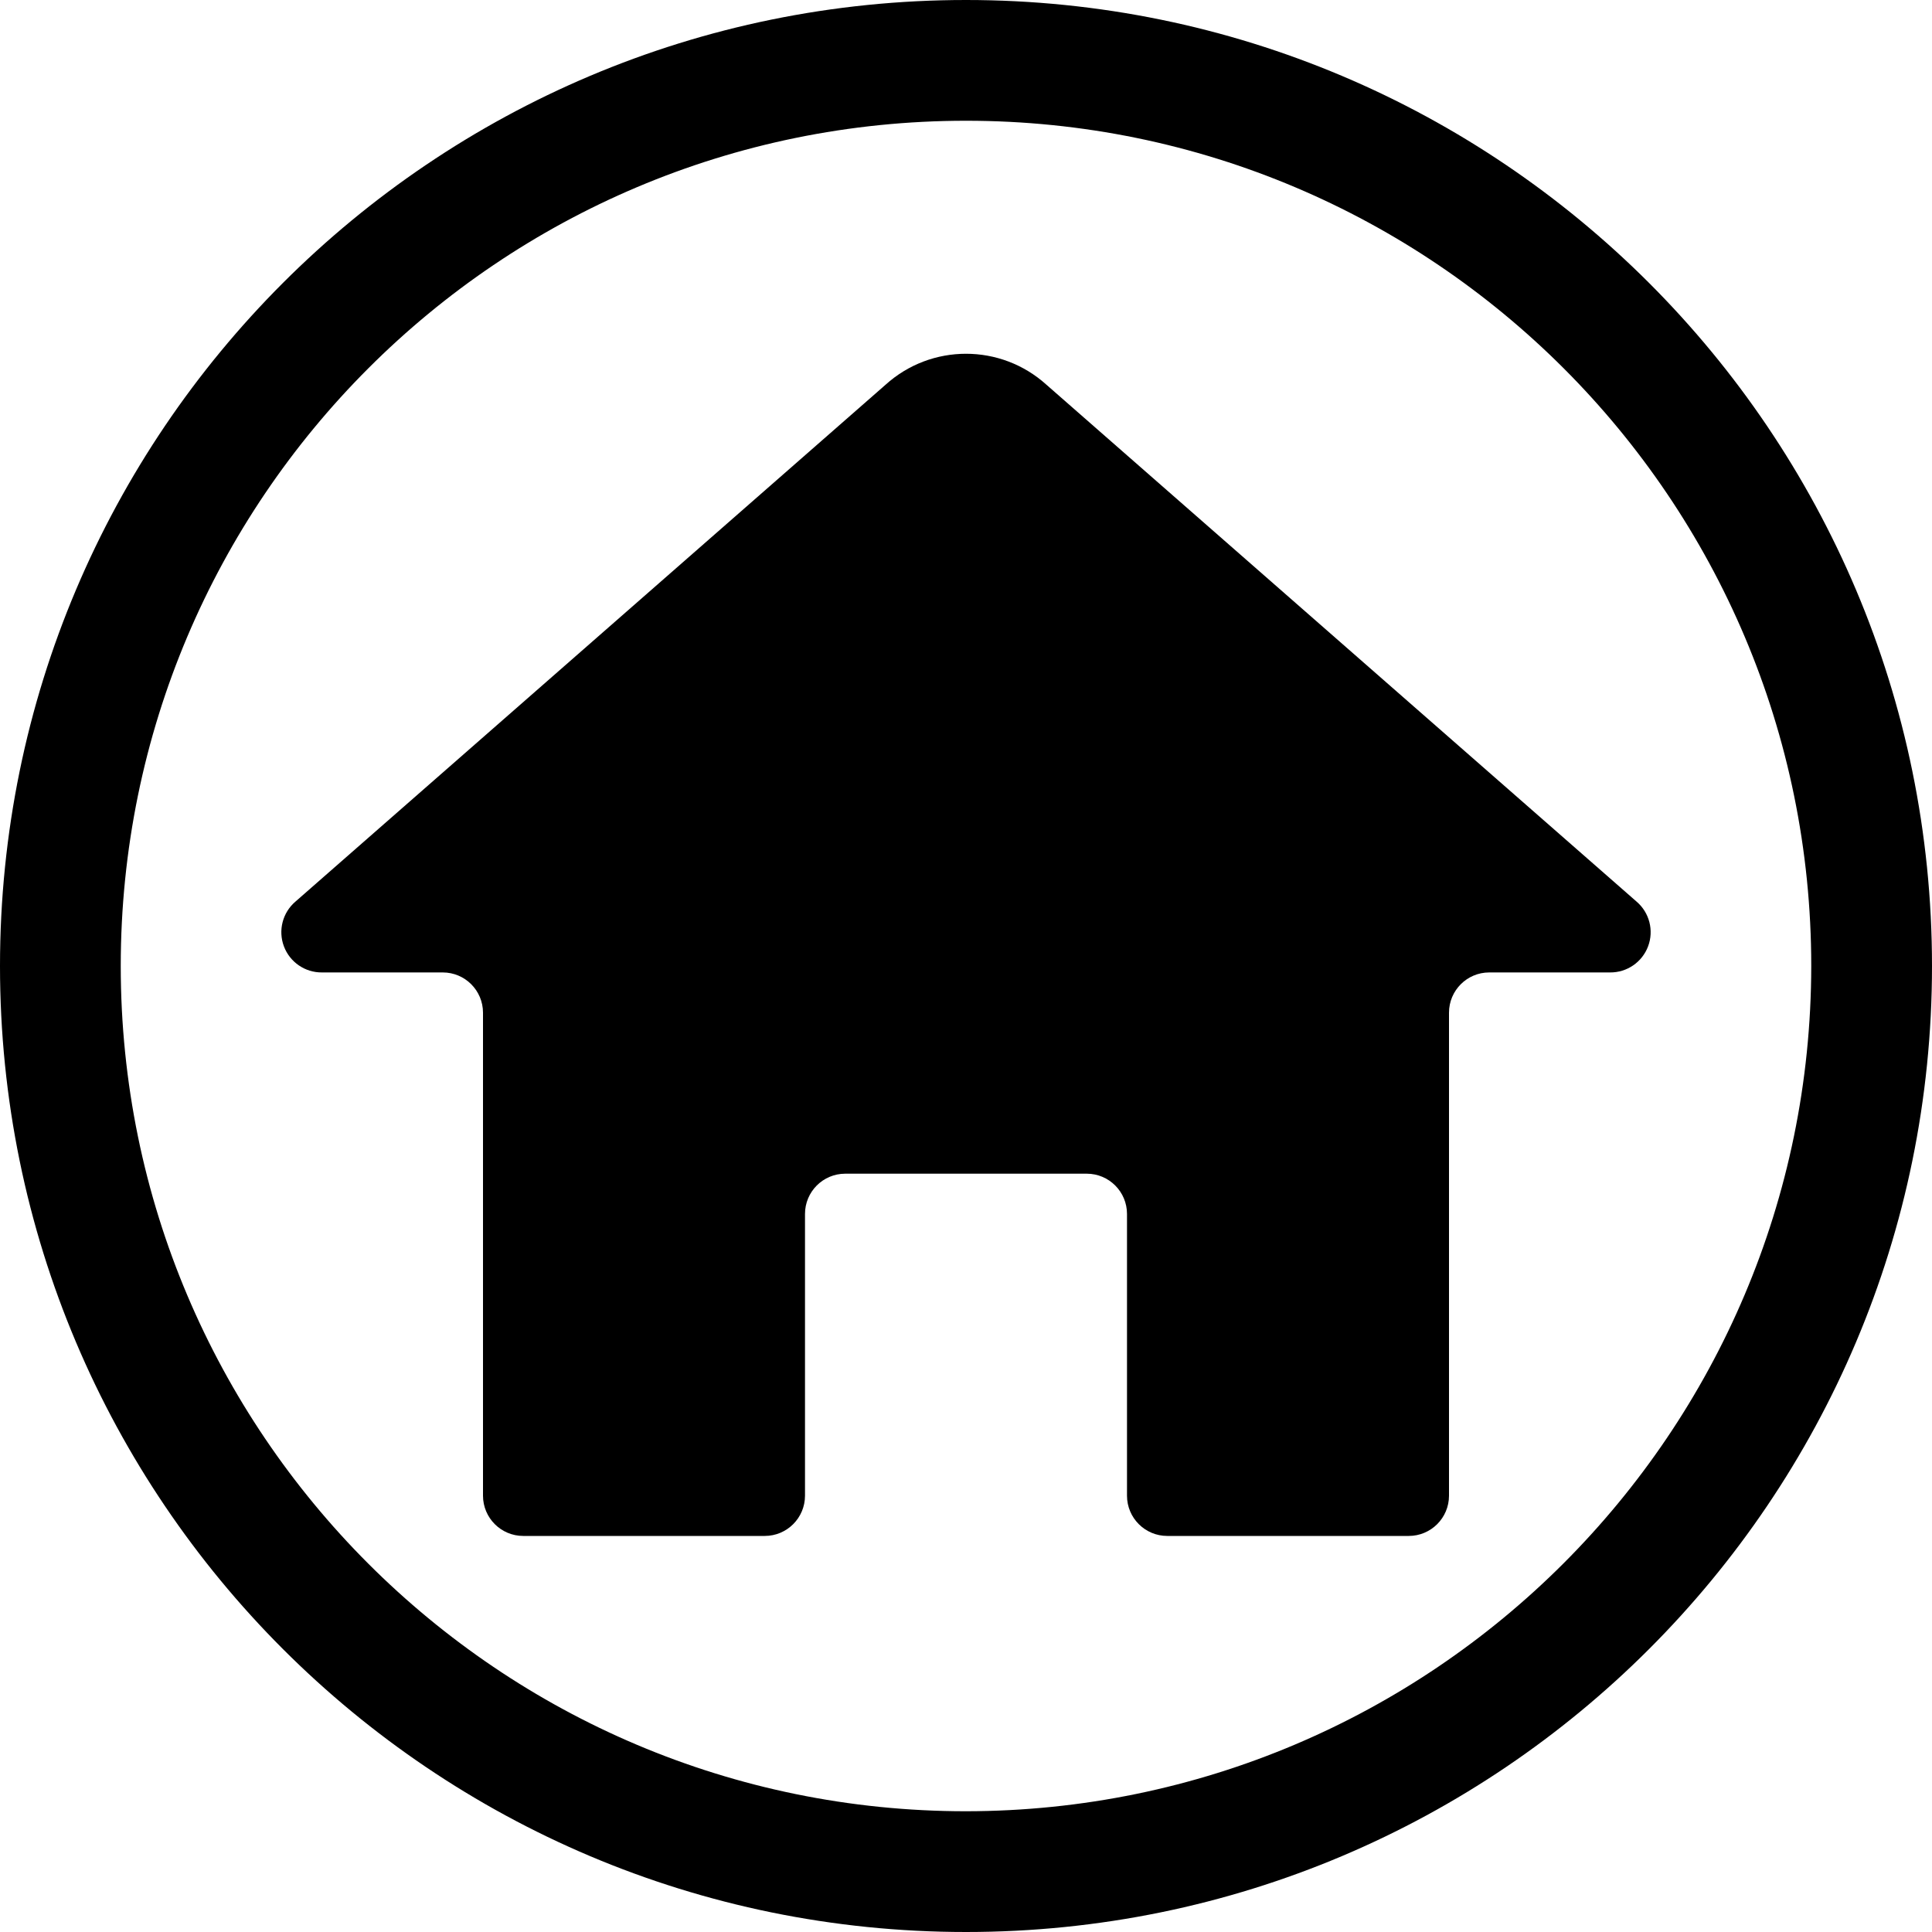
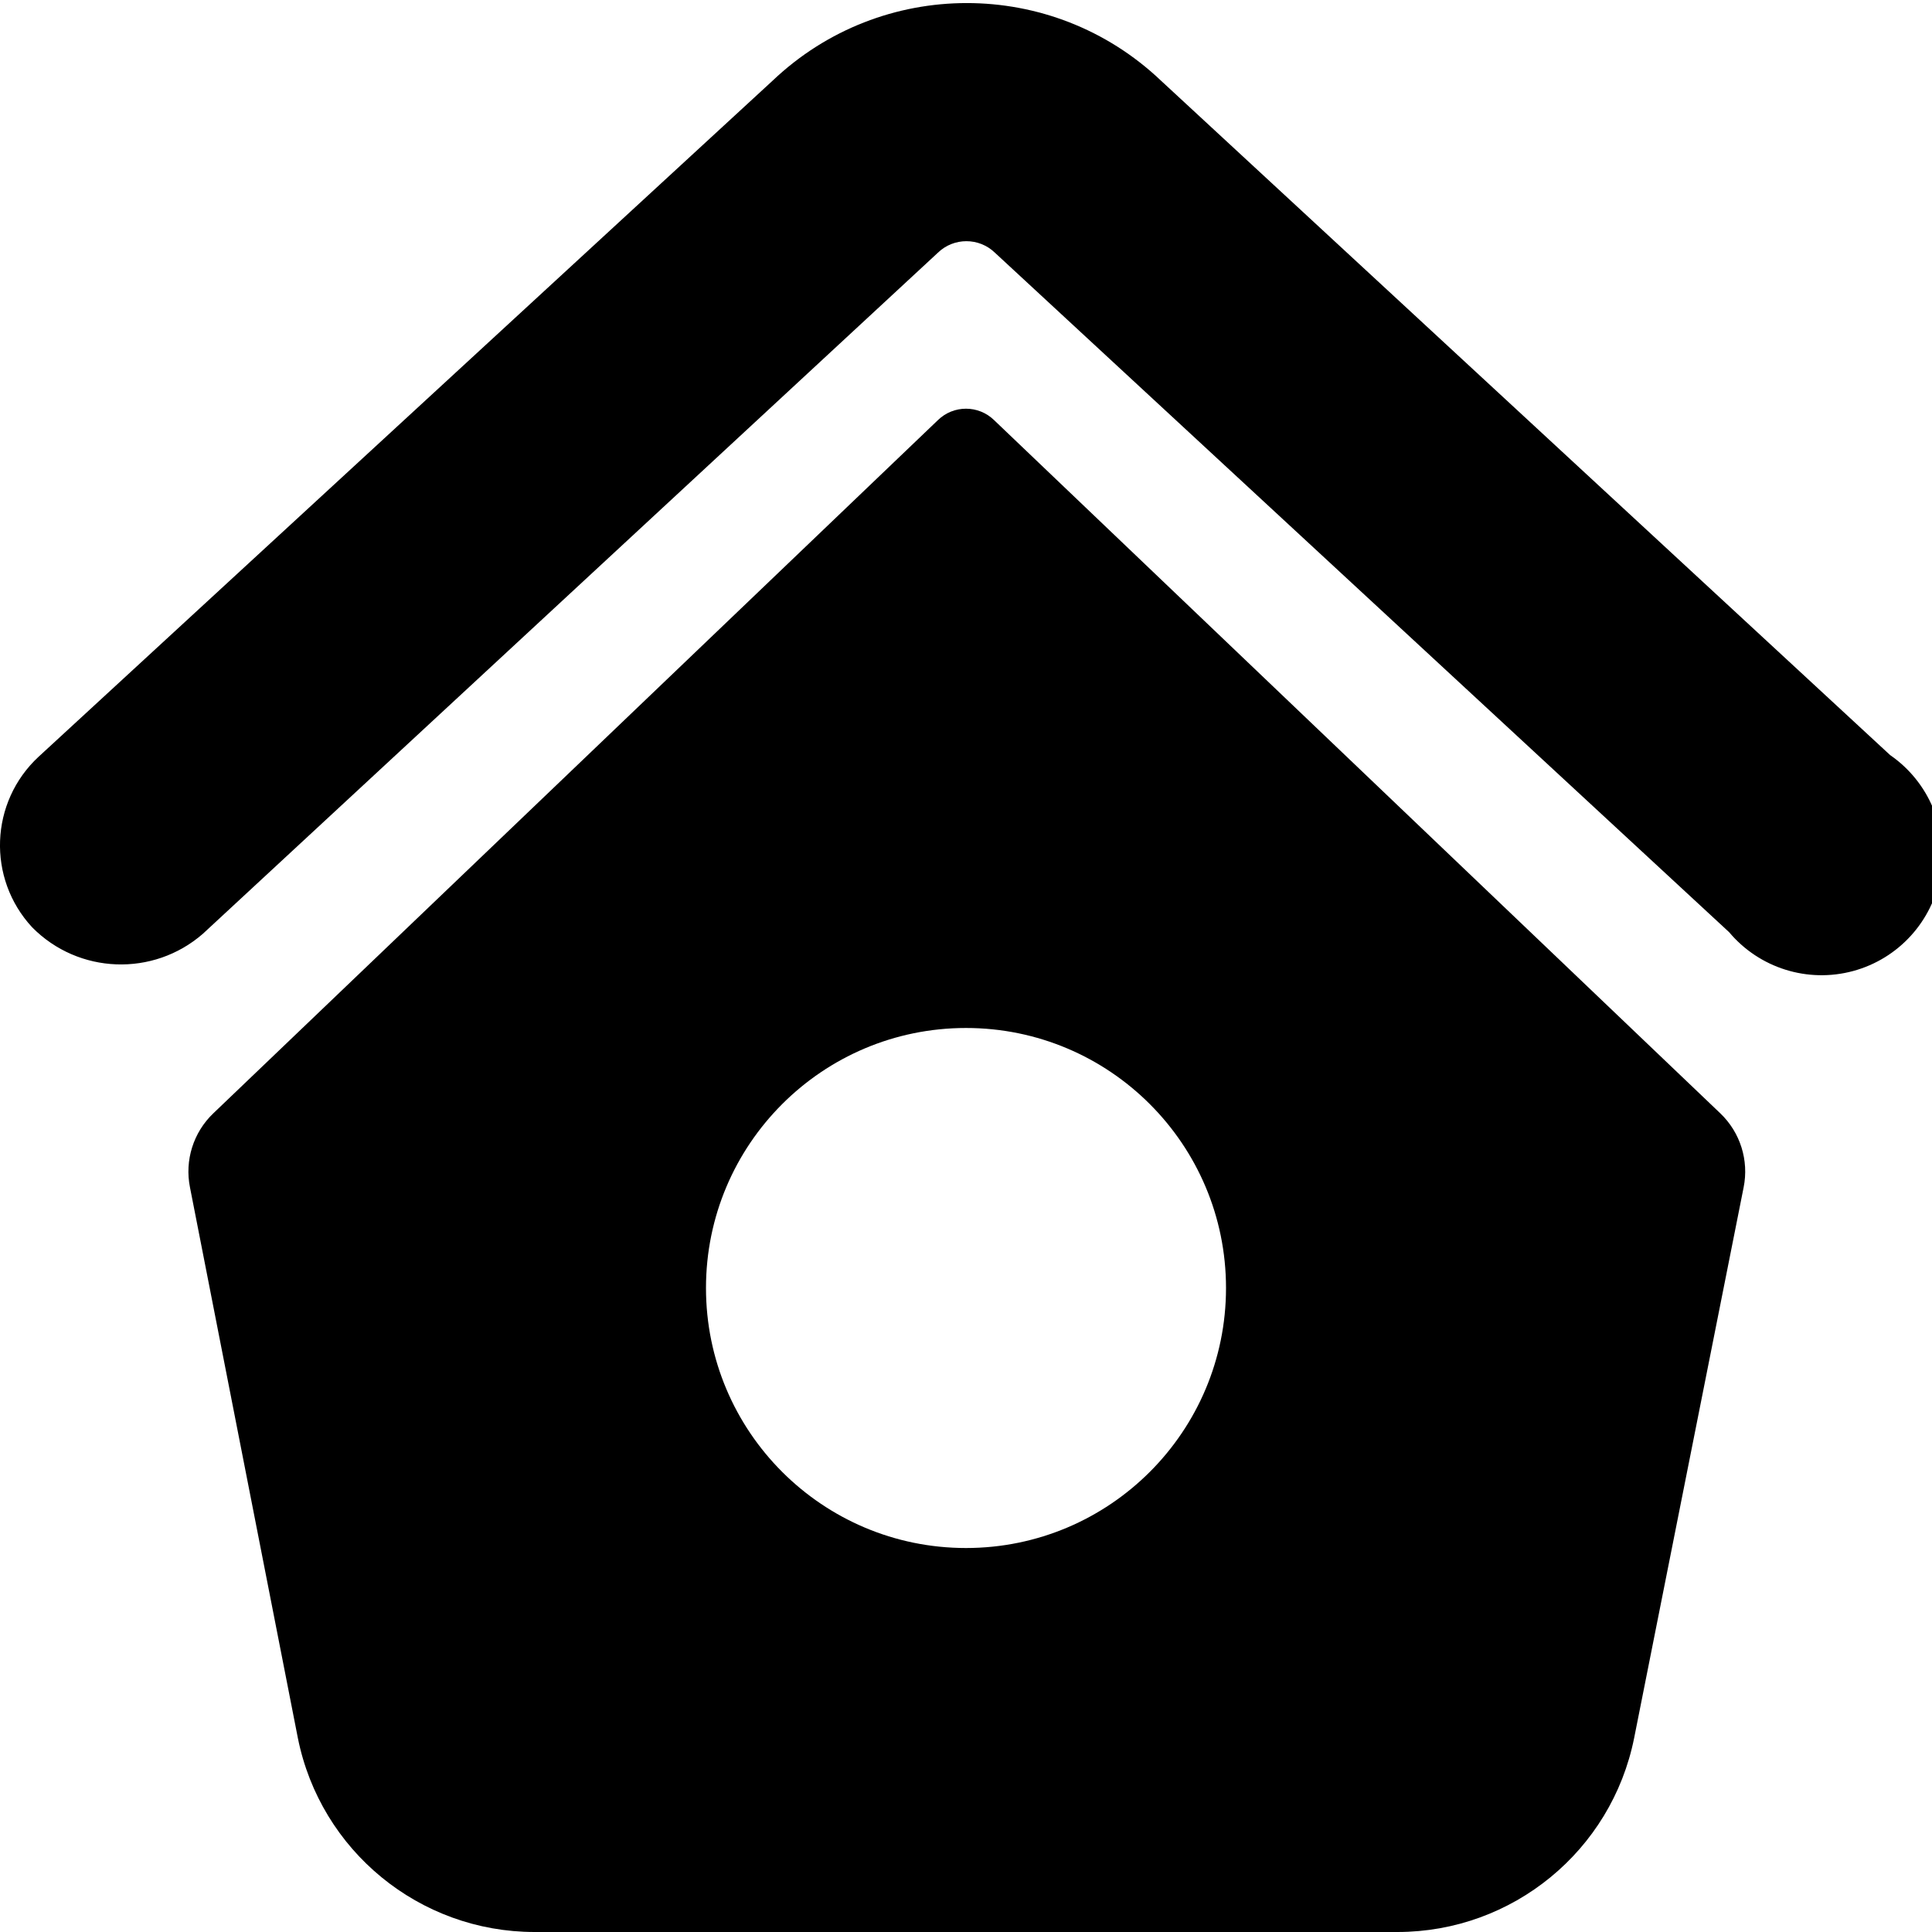
<svg xmlns="http://www.w3.org/2000/svg" viewBox="0 0 24 24">
  <g>
-     <path d="M12,0A12,12,0,1,0,24,12,12,12,0,0,0,12,0Zm0,22.5A10.5,10.5,0,1,1,22.5,12,10.51,10.51,0,0,1,12,22.5Z" fill="#000000" />
-     <path d="M20.33,11.2,13,4.78a1.49,1.49,0,0,0-2,0L3.67,11.2a.5.5,0,0,0,.33.88H5.5a.5.5,0,0,1,.5.5v6a.5.5,0,0,0,.5.5h3a.5.5,0,0,0,.5-.5v-3.5a.5.5,0,0,1,.5-.5h3a.5.5,0,0,1,.5.5v3.5a.5.5,0,0,0,.5.5h3a.5.5,0,0,0,.5-.5v-6a.5.5,0,0,1,.5-.5H20A.5.5,0,0,0,20.33,11.2Z" fill="#000000" />
+     <path d="M12.35,5.22a.5.5,0,0,0-.7,0l-9,8.61a1,1,0,0,0-.29.92L3.7,21.59A3,3,0,0,0,6.64,24H17.36a3,3,0,0,0,2.94-2.41l1.36-6.84a1,1,0,0,0-.29-.92ZM12,12.77A3.23,3.23,0,1,1,8.77,16,3.23,3.23,0,0,1,12,12.77Z" fill="#000000" />
+     <path d="M2.52,11.6l9.13-8.46a.51.51,0,0,1,.71,0l9.12,8.44a1.5,1.5,0,1,0,2-2.2L14.42,1A3.5,3.5,0,0,0,9.6,1L.48,9.4A1.5,1.5,0,0,0,.4,11.52,1.55,1.55,0,0,0,2.52,11.6Z" fill="#000000" />
  </g>
</svg>
